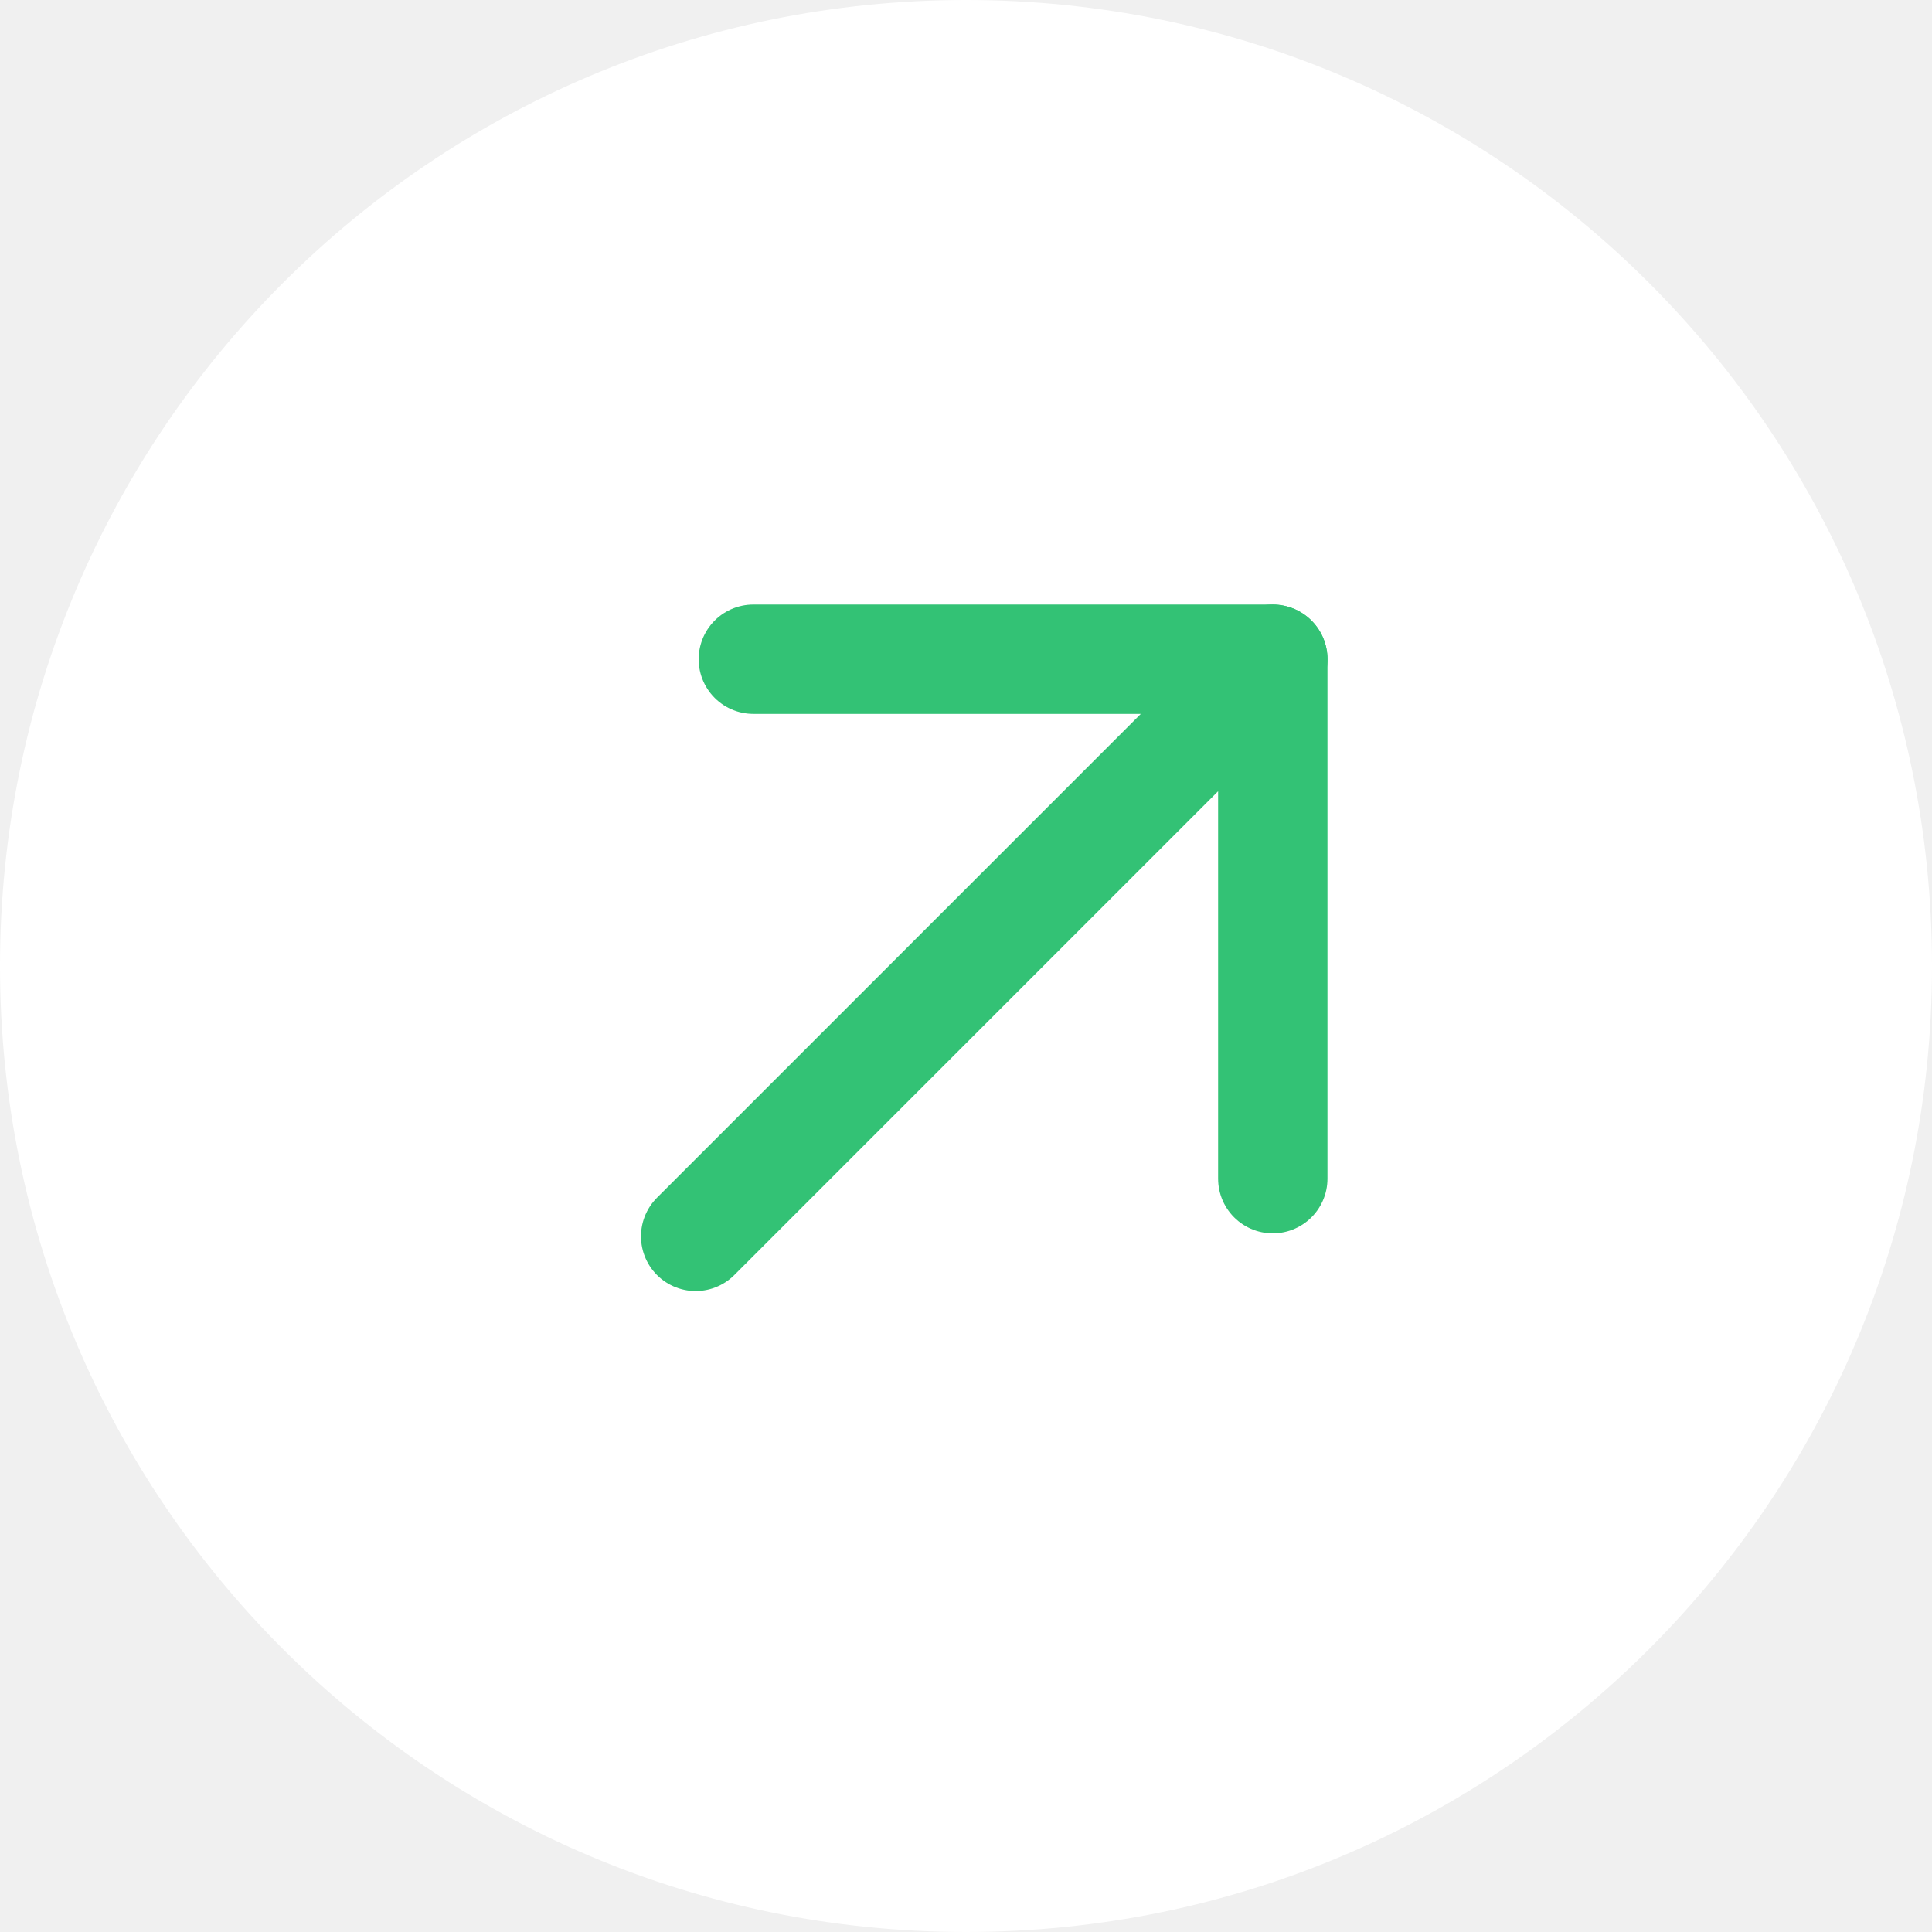
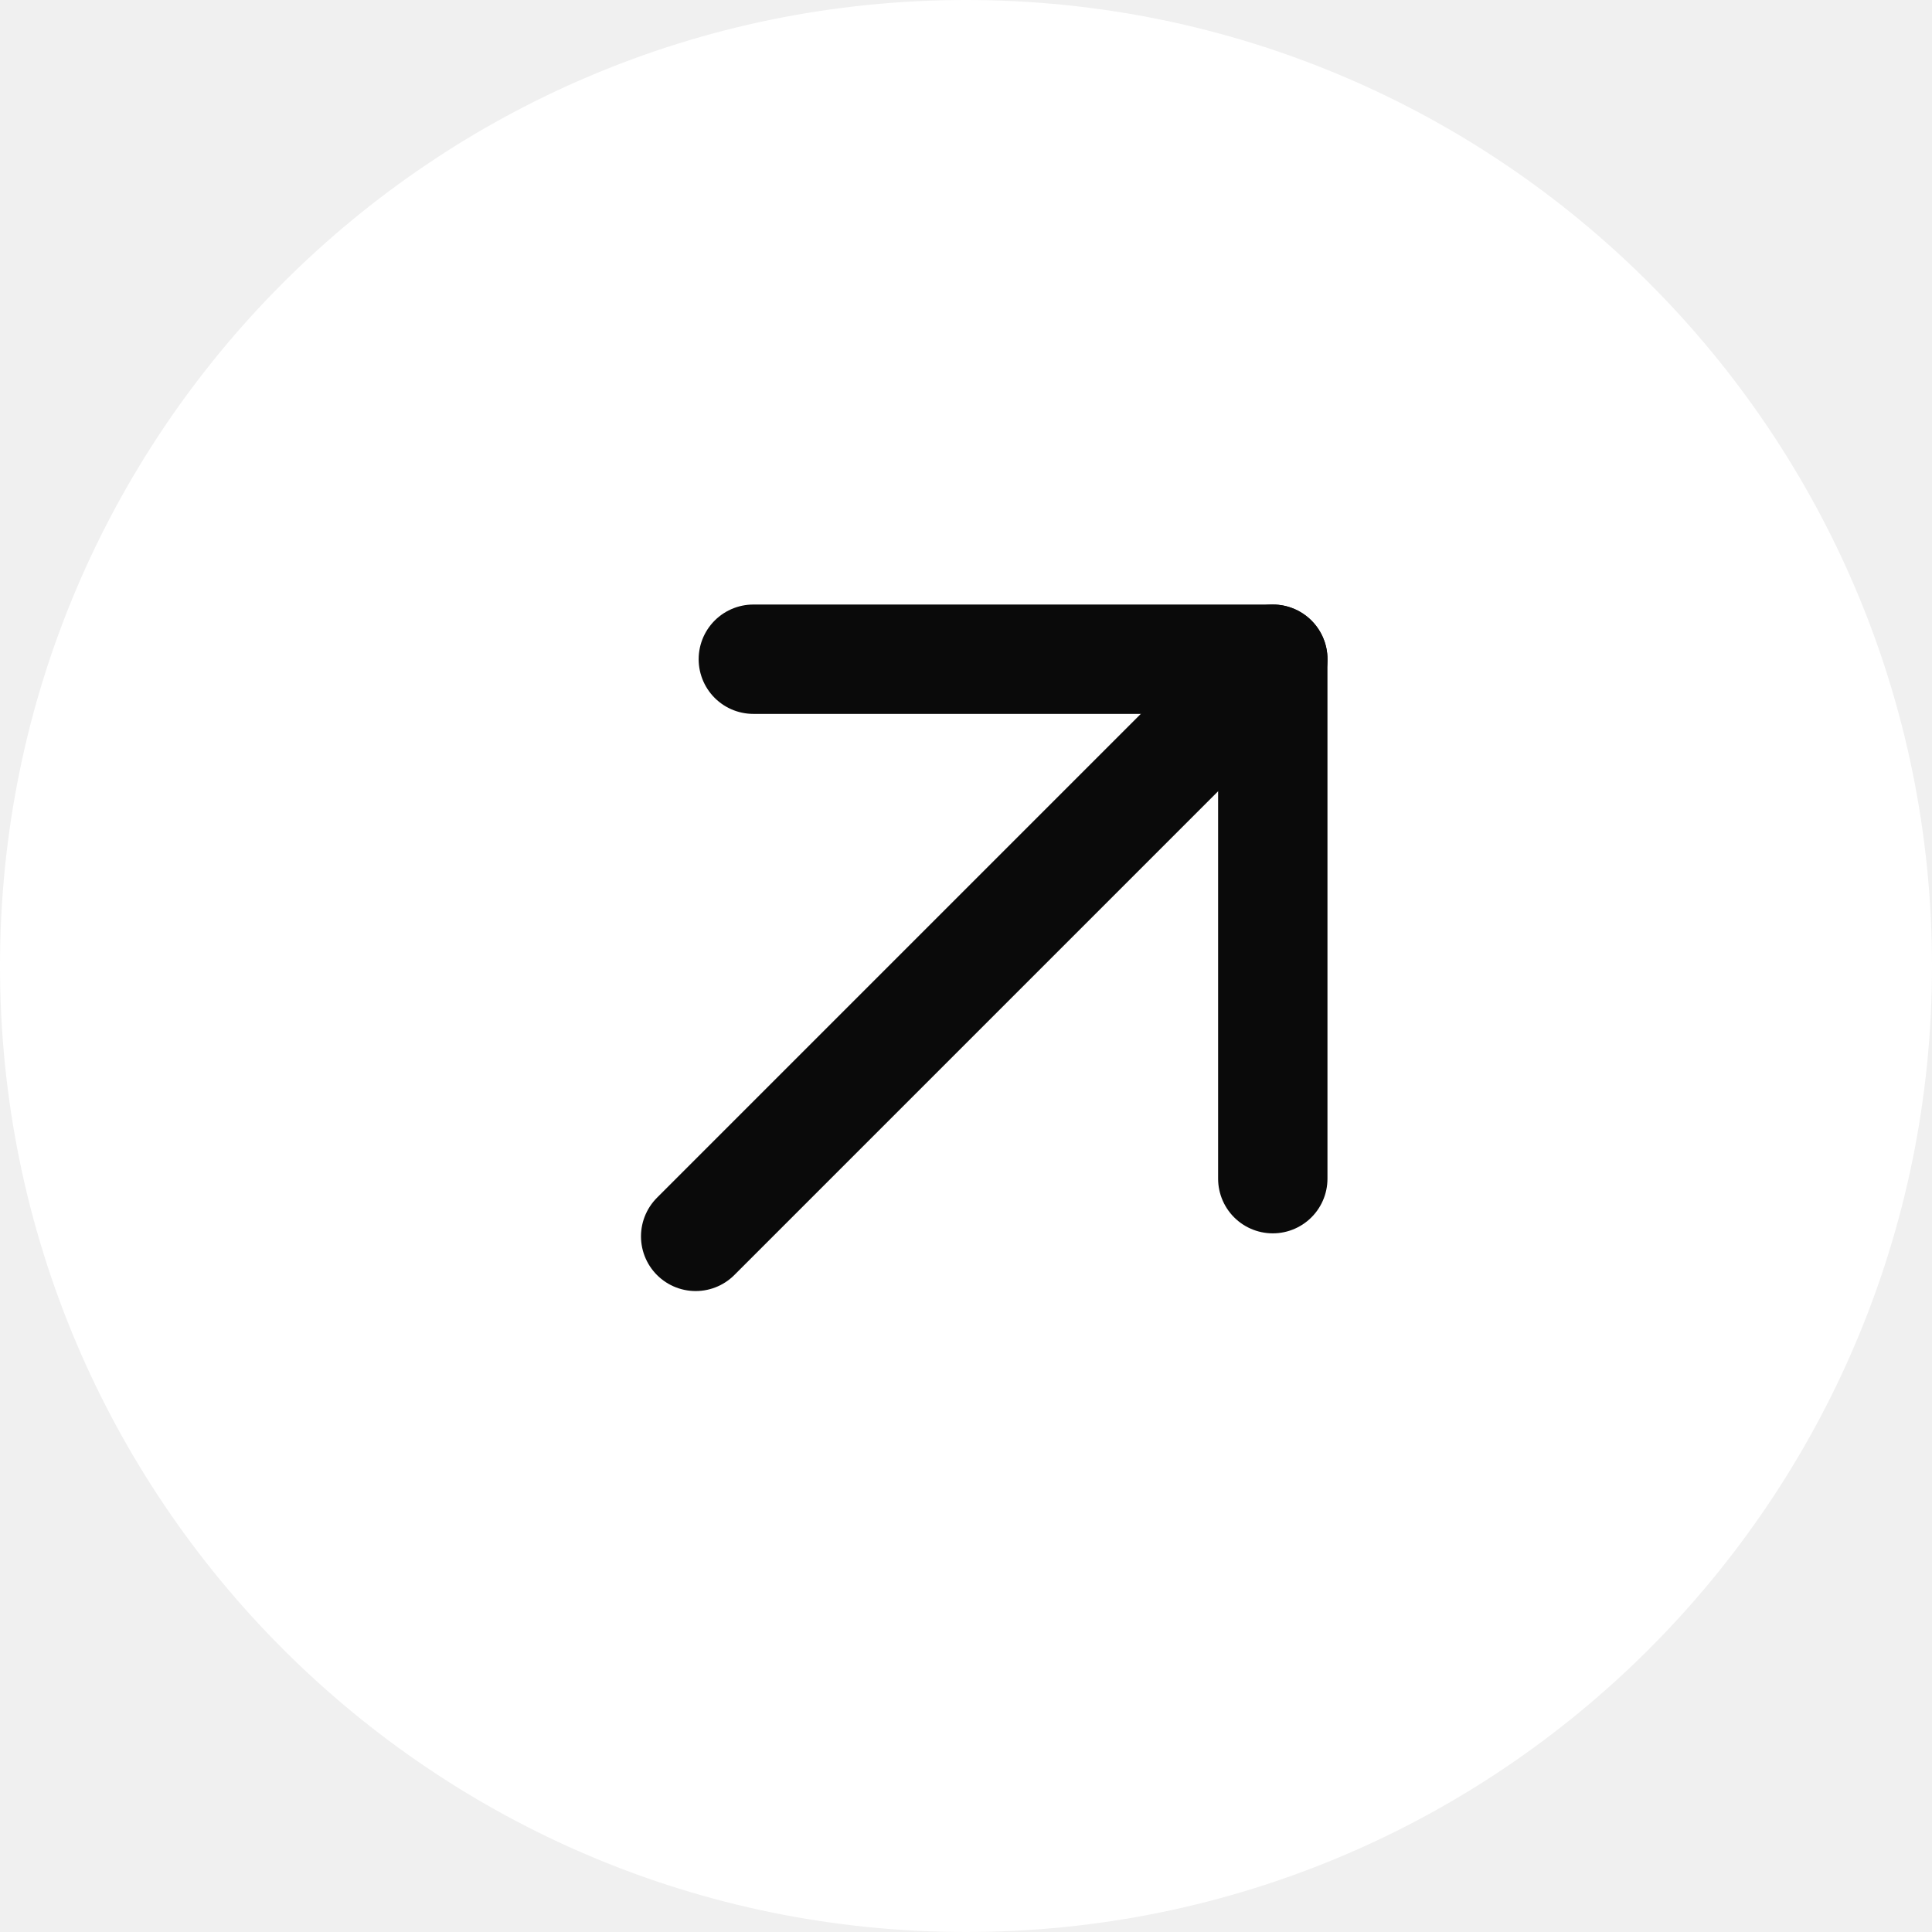
<svg xmlns="http://www.w3.org/2000/svg" width="53" height="53" viewBox="0 0 53 53" fill="none">
  <circle cx="26.5" cy="26.5" r="26.5" fill="white" />
  <g clip-path="url(#clip0_450_106967)">
-     <path d="M34.917 18.084L19.084 33.917" stroke="#33C275" stroke-width="3" stroke-linecap="round" stroke-linejoin="round" />
-     <path d="M20.666 18.084H34.916V32.334" stroke="#33C275" stroke-width="3" stroke-linecap="round" stroke-linejoin="round" />
+     <path d="M34.917 18.084L19.084 33.917" stroke="#0A0A0A" stroke-width="3" stroke-linecap="round" stroke-linejoin="round" />
+     <path d="M20.666 18.084H34.916V32.334" stroke="#0A0A0A" stroke-width="3" stroke-linecap="round" stroke-linejoin="round" />
  </g>
  <defs>
    <clipPath id="clip0_450_106967">
      <rect width="38" height="38" fill="white" transform="translate(8 7)" />
    </clipPath>
  </defs>
</svg>
